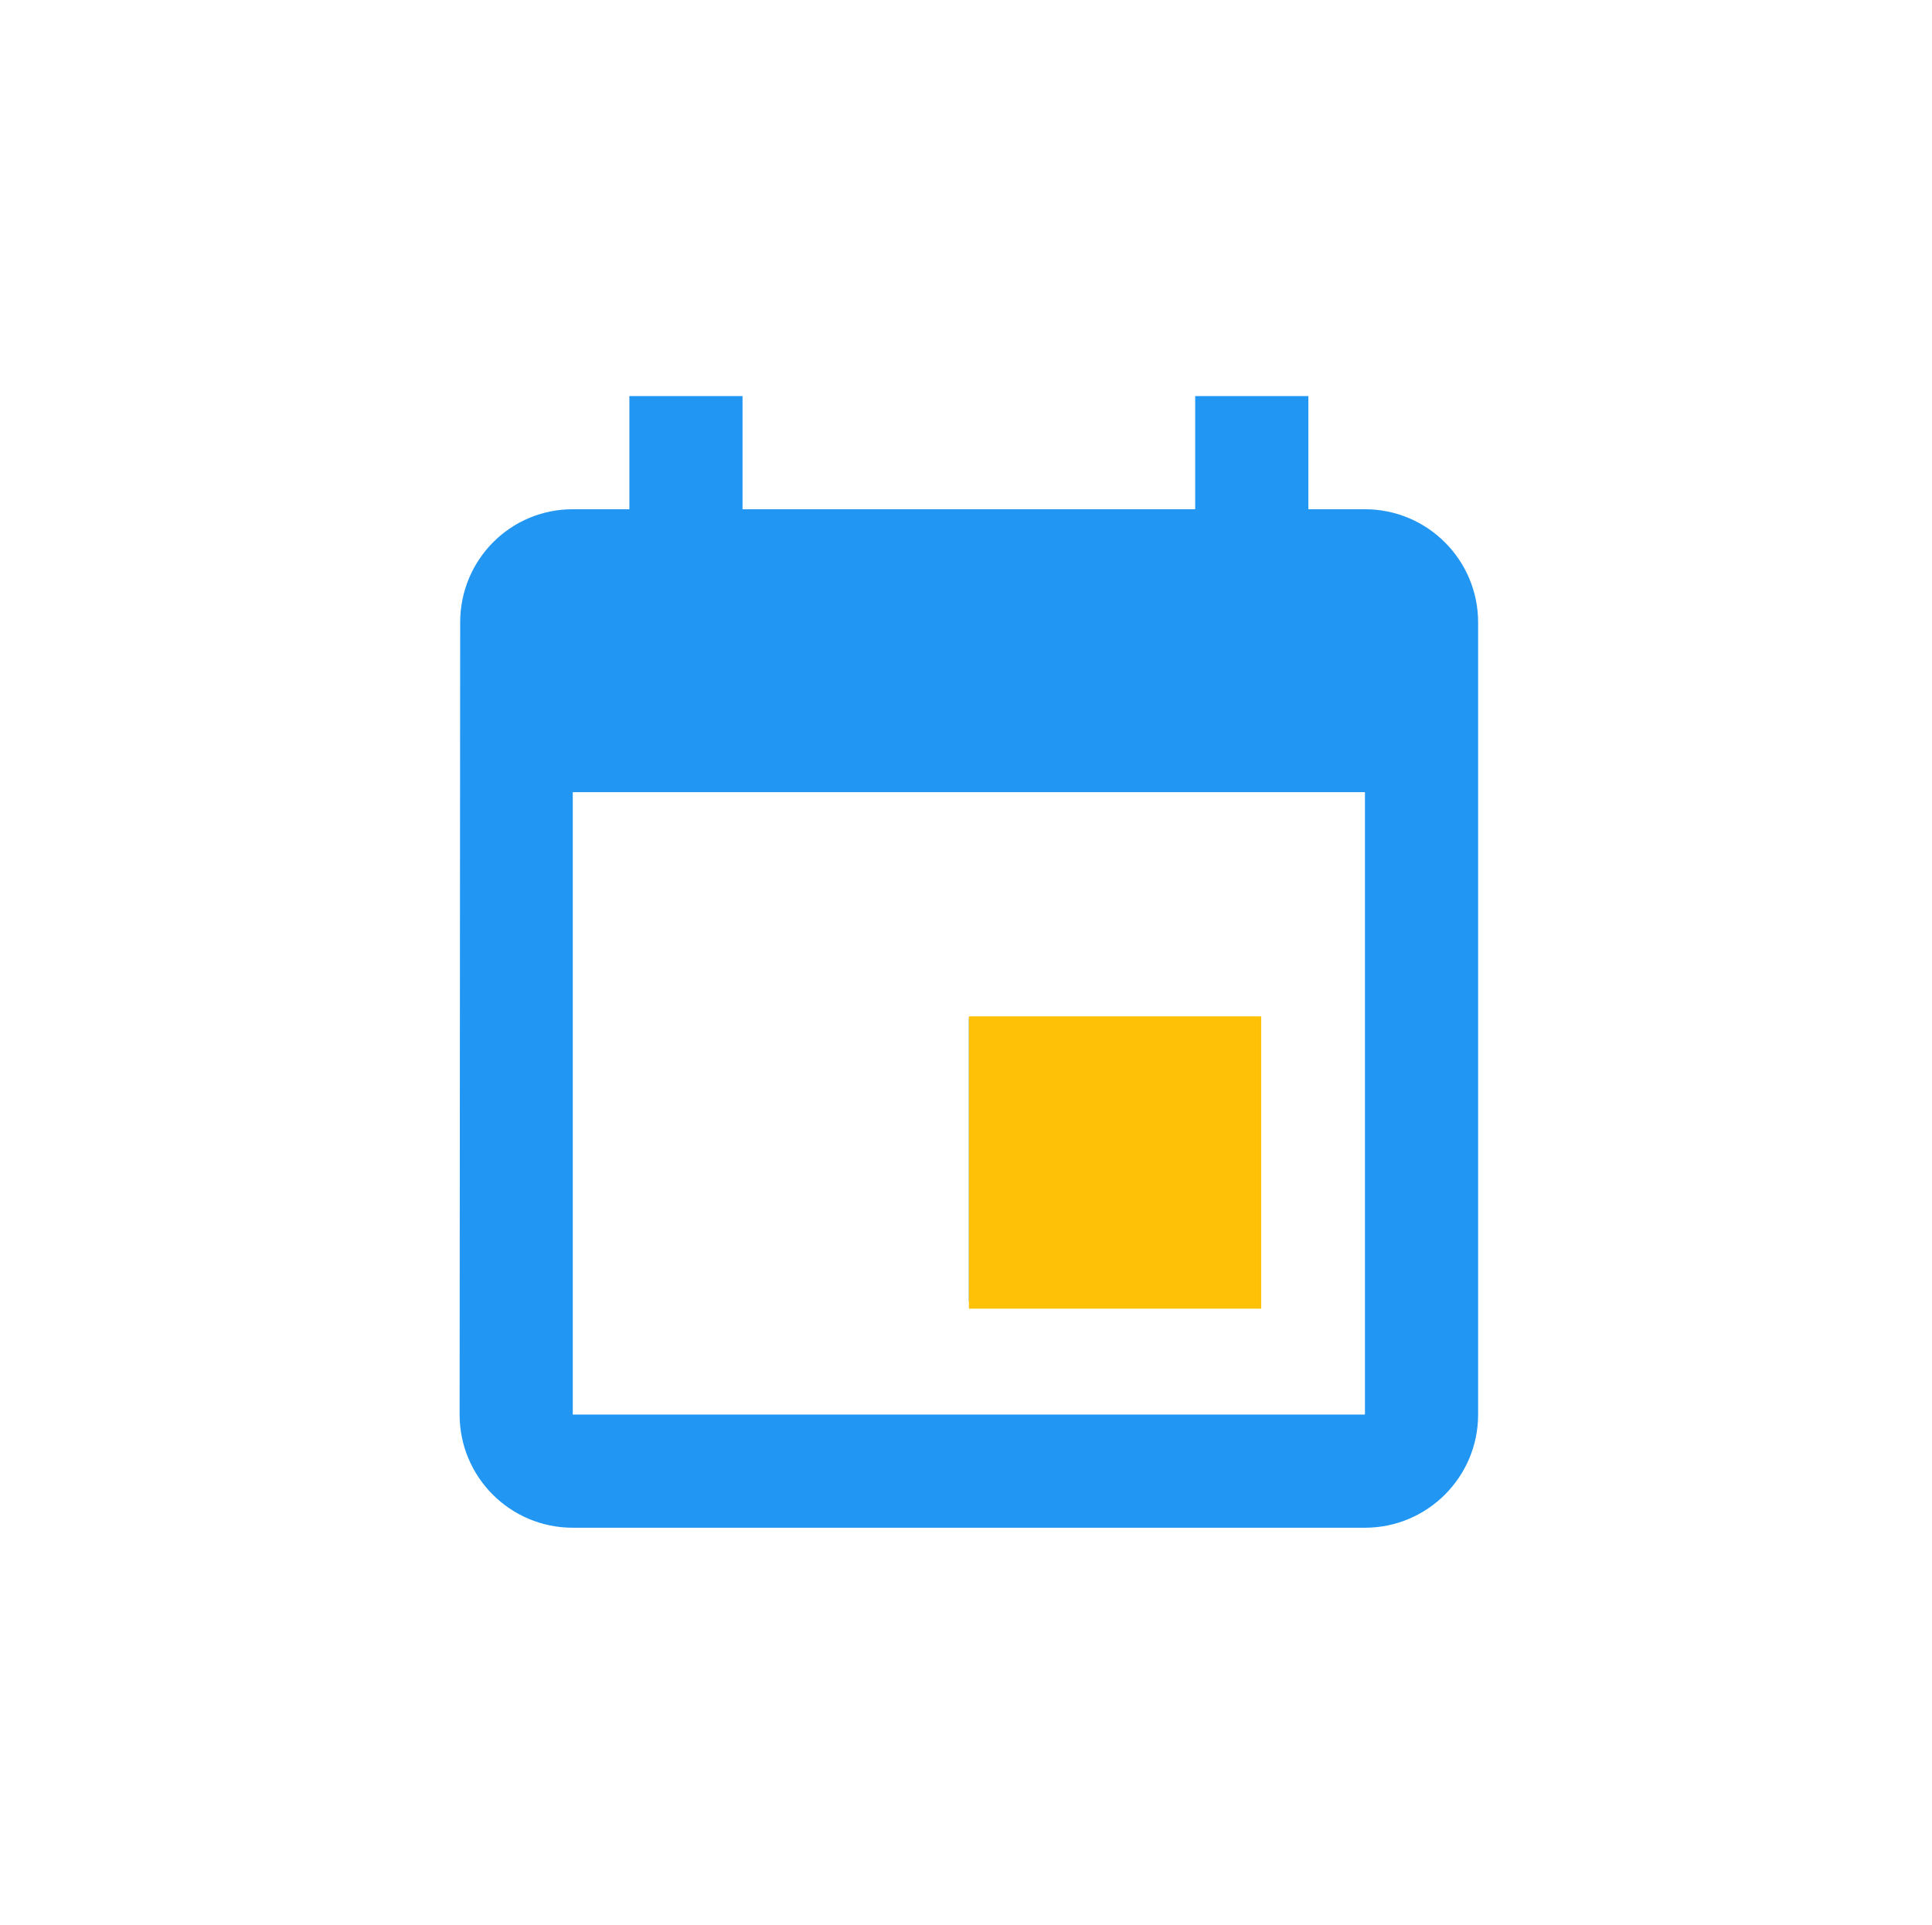
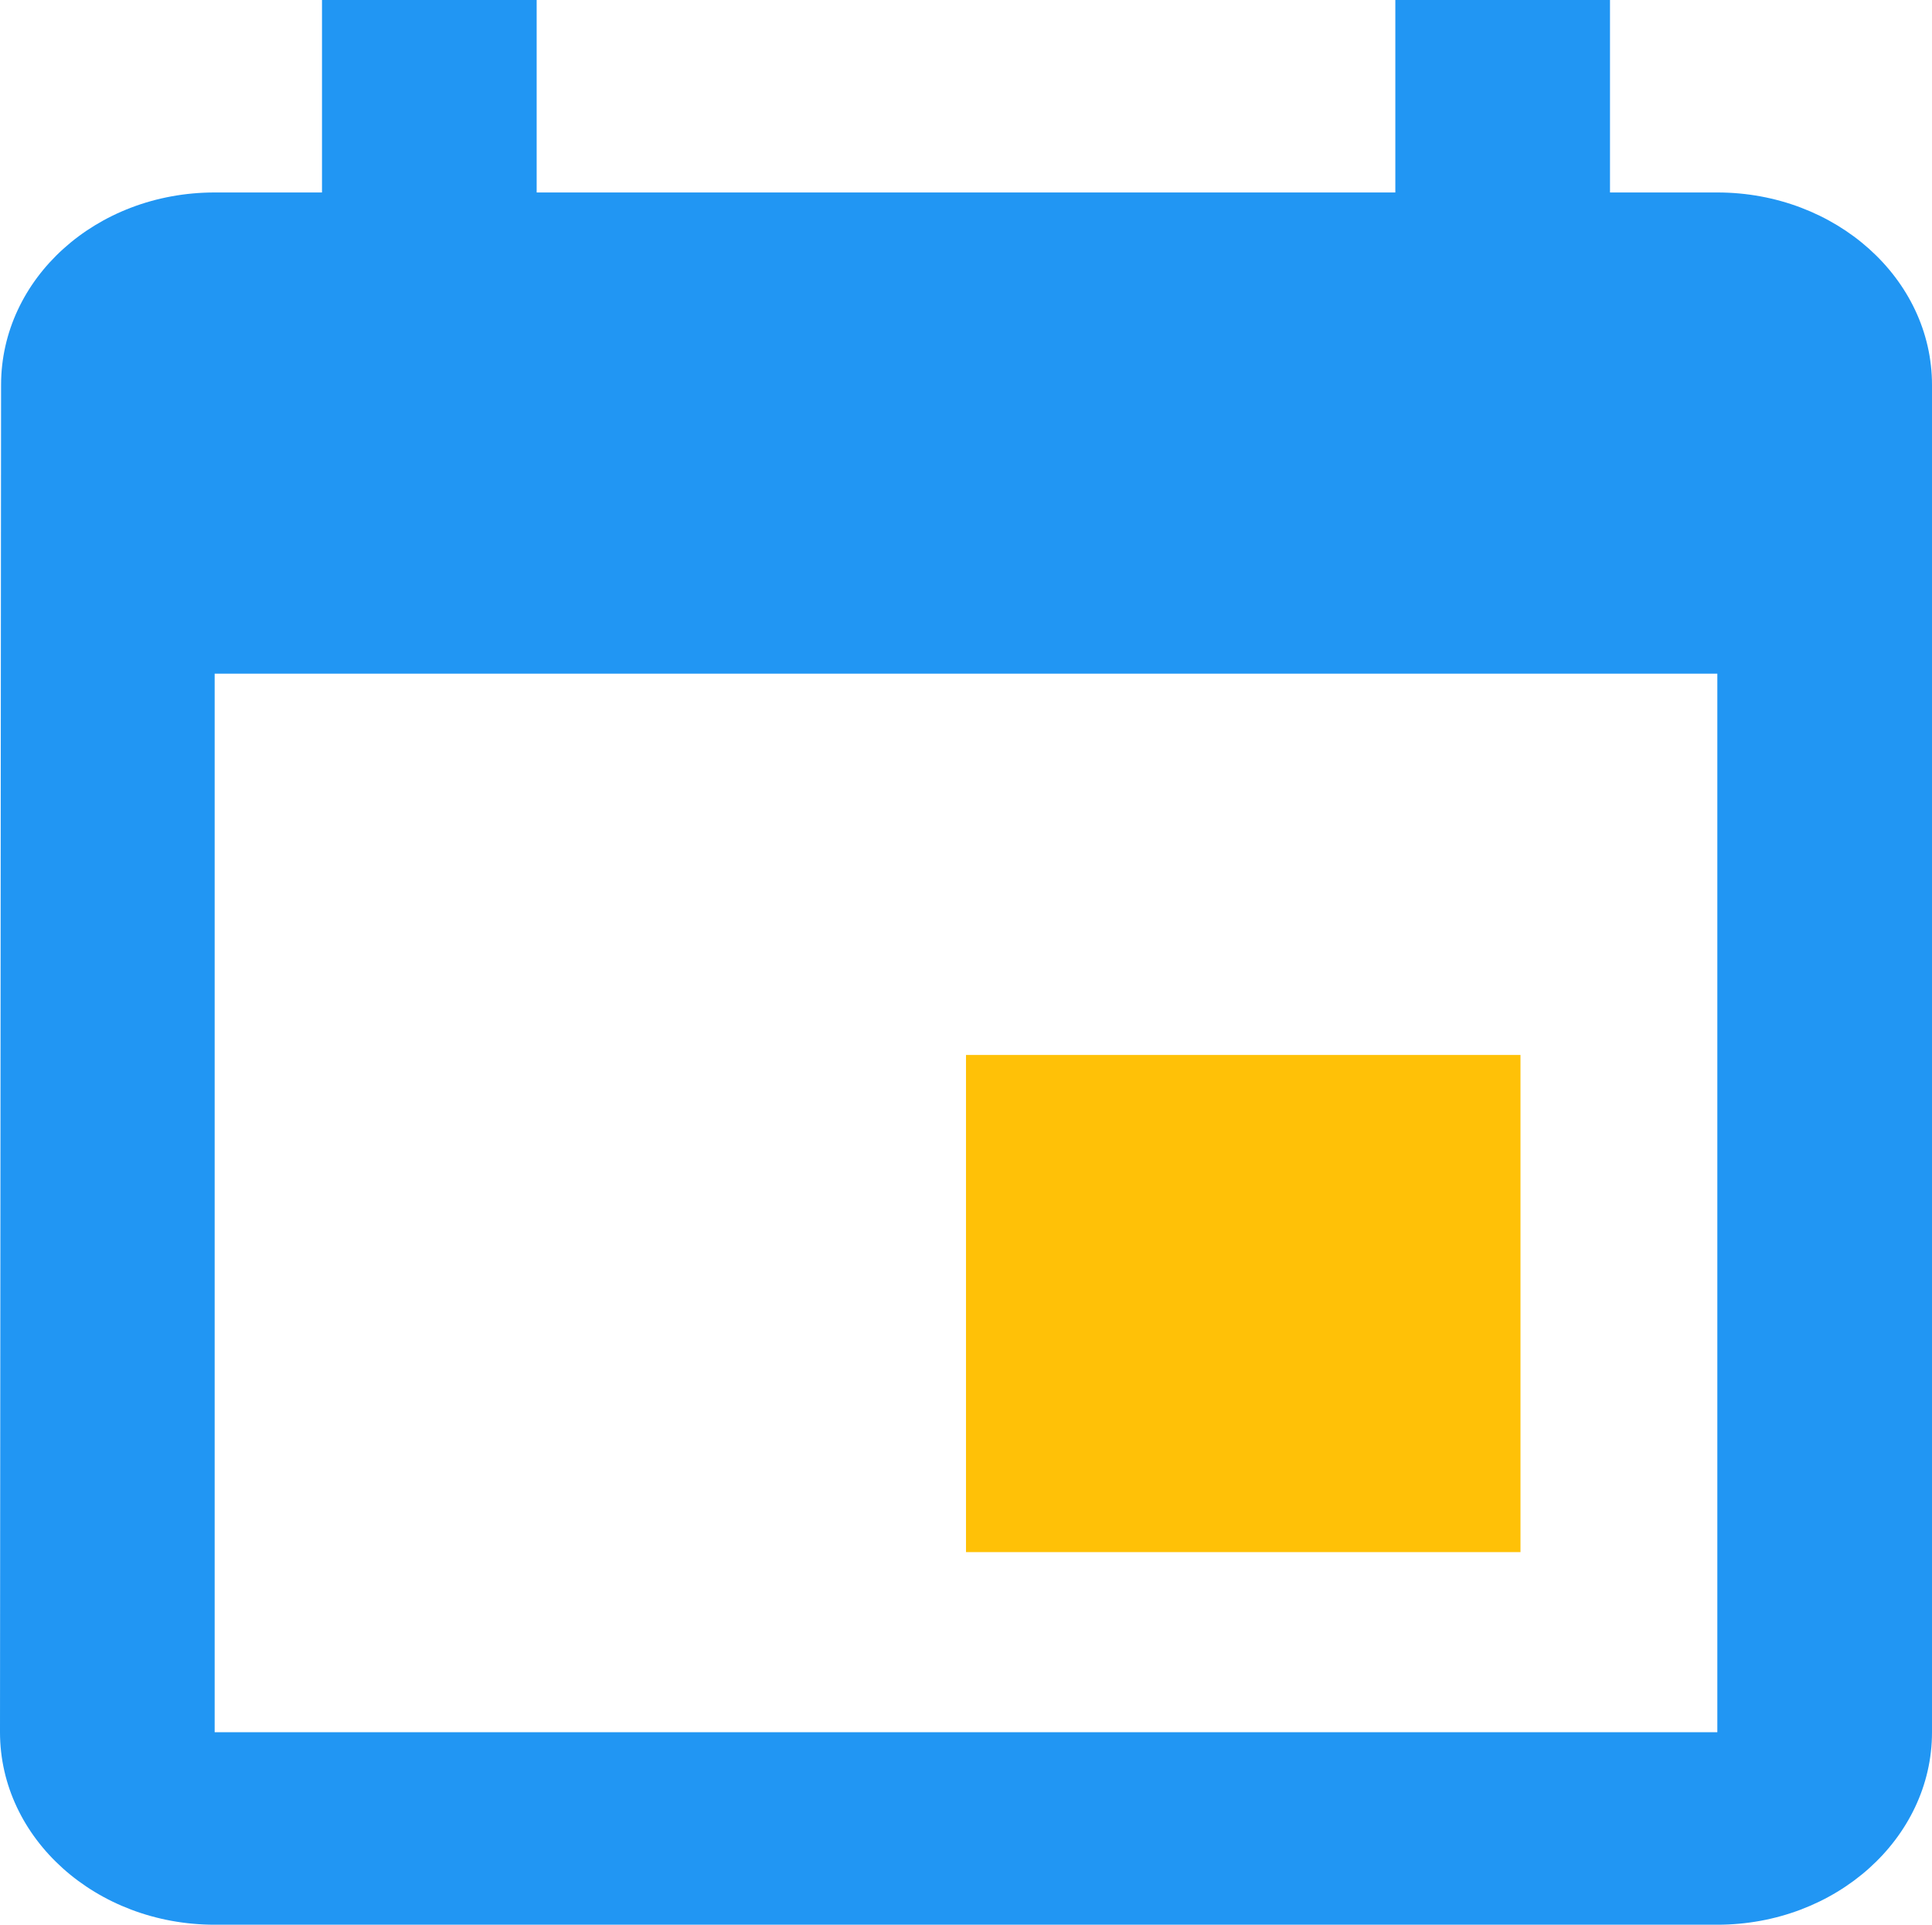
- <svg xmlns="http://www.w3.org/2000/svg" width="100%" height="100%" viewBox="0 0 1067 1063" version="1.1" xml:space="preserve" style="fill-rule:evenodd;clip-rule:evenodd;stroke-linejoin:round;stroke-miterlimit:1.414;">
-   <rect id="Calendar" x="3.832" y="0" width="1062.5" height="1062.5" style="fill:none;" />
-   <g>
-     <path id="calendar" class="app-menu-icon-primary-color" d="M753.832,781.25l-437.5,0l0,-343.75l437.5,0m-93.75,-218.75l0,62.5l-250,0l0,-62.5l-62.5,0l0,62.5l-31.25,0c-34.562,0 -62.187,27.968 -62.187,62.5l-0.312,437.5c0,34.5 27.937,62.5 62.499,62.5l437.5,0c34.468,0 62.5,-28 62.5,-62.5l0,-437.5c0,-34.532 -28.032,-62.5 -62.5,-62.5l-31.25,0l0,-62.5m-31.25,343.75l-156.25,0l0,156.25l156.25,0l0,-156.25Z" style="fill:#2196f3;fill-rule:nonzero;" />
-     <rect class="app-menu-icon-accent-color" x="535.082" y="561.322" width="161.438" height="161.438" style="fill:#ffc107;" />
+ <svg xmlns="http://www.w3.org/2000/svg" id="svg82" style="fill-rule:evenodd;clip-rule:evenodd;stroke-linejoin:round;stroke-miterlimit:1.414;" xml:space="preserve" version="1.1" viewBox="0 0 1067 1063" height="100%" width="100%">
+   <defs id="defs86" />
+   <rect style="fill:none;" height="1062.5" width="1062.5" y="0" x="3.832" id="Calendar" />
+   <g transform="matrix(1.896892,0,0,1.7008,-481.4939,-372.05)" id="g80">
+     <path style="fill:#2196f3;fill-rule:nonzero" d="m 753.832,781.25 h -437.5 V 437.5 h 437.5 m -93.75,-218.75 v 62.5 h -250 v -62.5 h -62.5 v 62.5 h -31.25 c -34.562,0 -62.187,27.968 -62.187,62.5 l -0.312,437.5 c 0,34.5 27.937,62.5 62.499,62.5 h 437.5 c 34.468,0 62.5,-28 62.5,-62.5 v -437.5 c 0,-34.532 -28.032,-62.5 -62.5,-62.5 h -31.25 v -62.5 m -31.25,343.75 h -156.25 v 156.25 h 156.25 z" class="app-menu-icon-primary-color" id="calendar" />
+     <rect id="rect78" style="fill:#ffc107" height="161.438" width="161.438" y="561.322" x="535.082" class="app-menu-icon-accent-color" />
  </g>
</svg>
